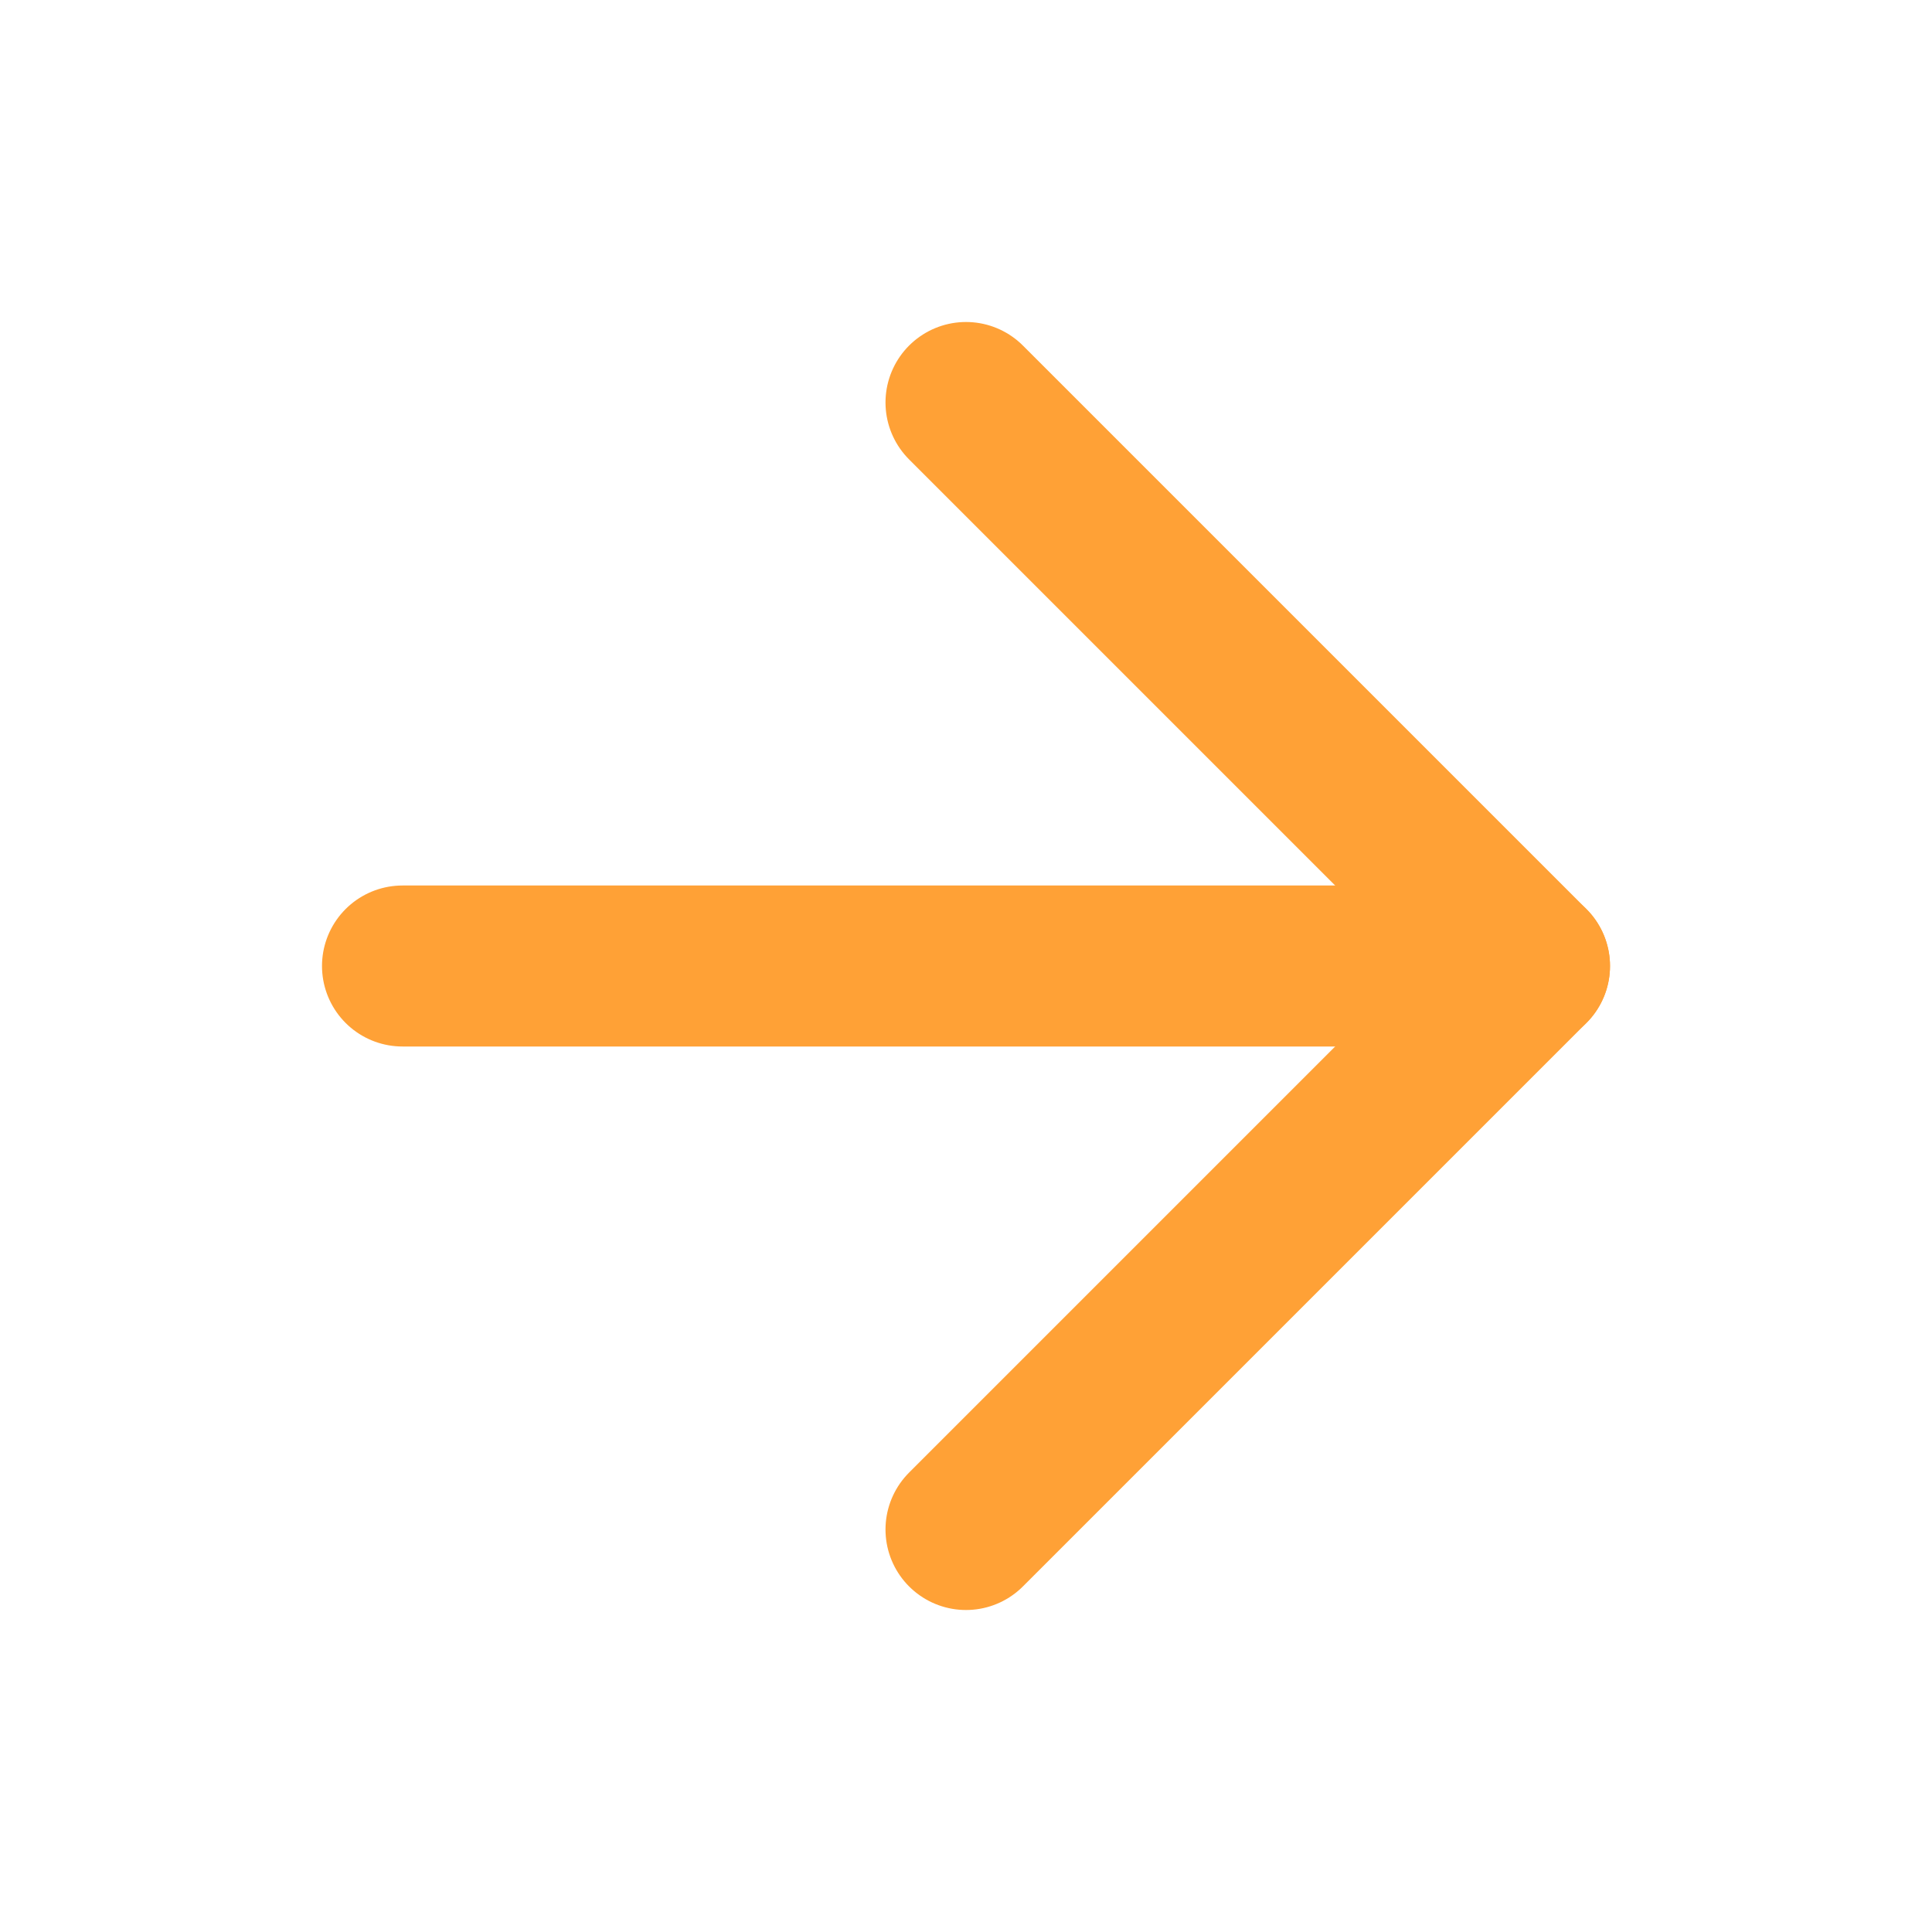
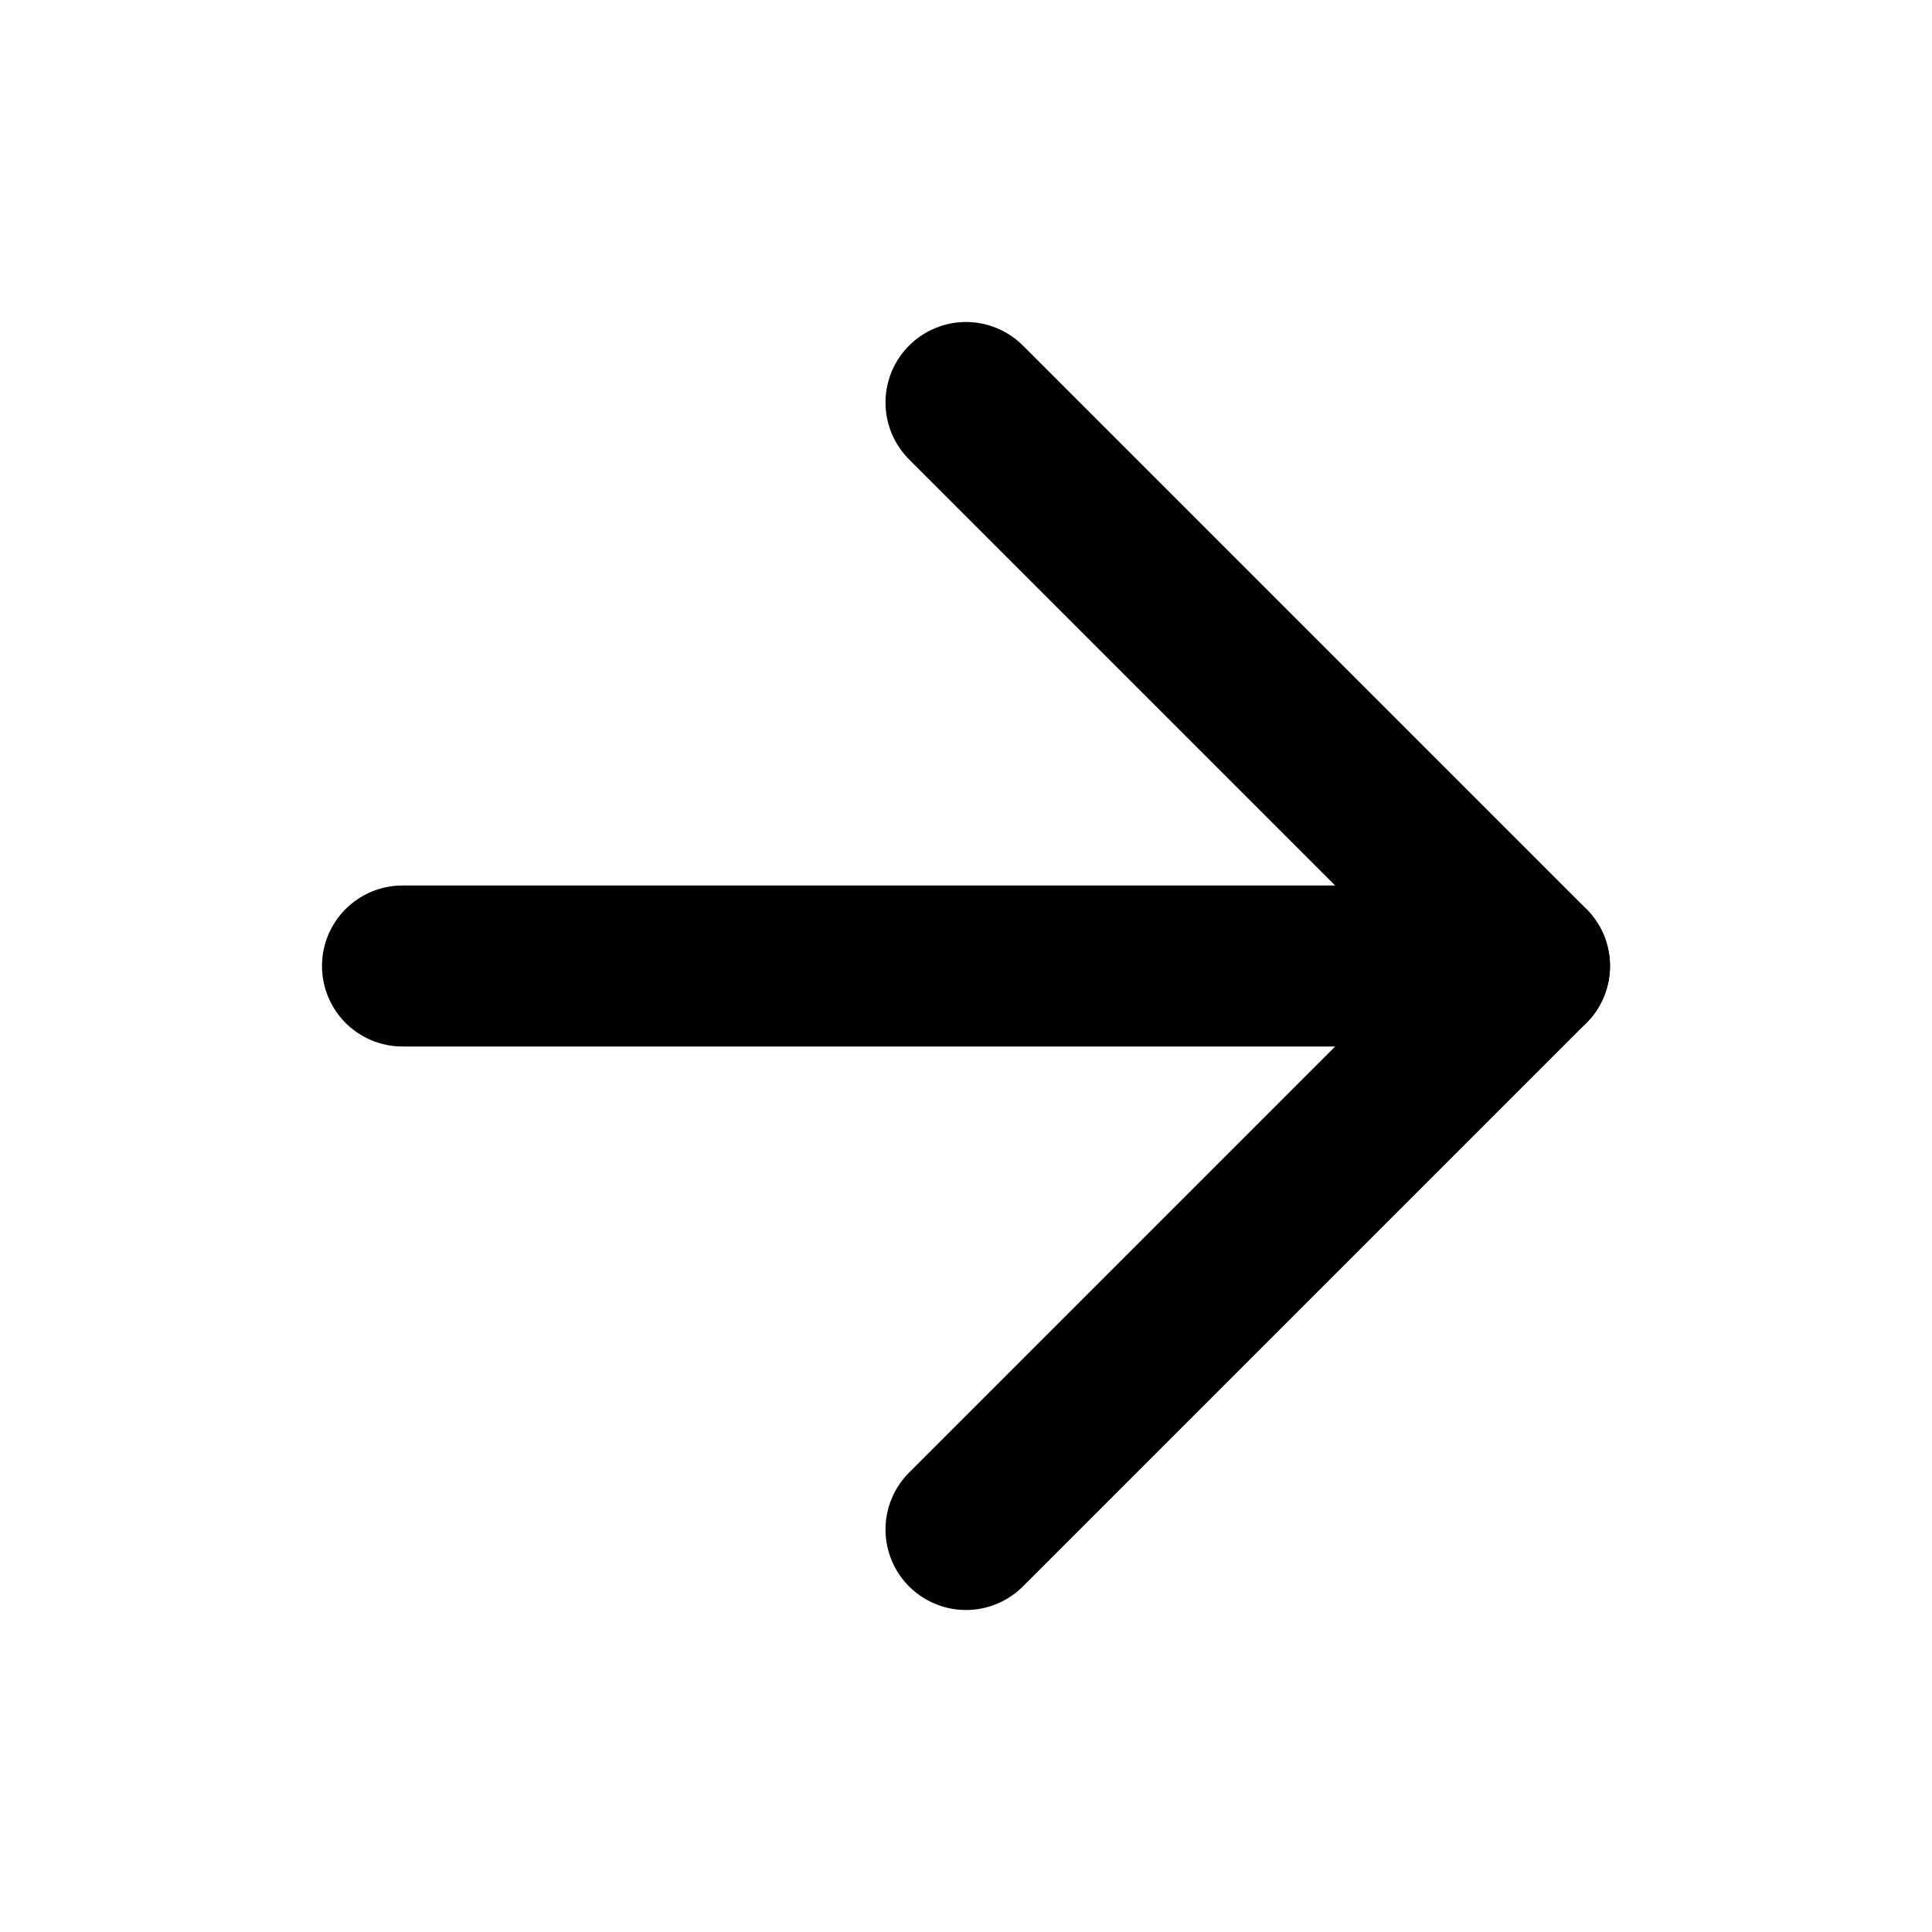
- <svg xmlns="http://www.w3.org/2000/svg" width="20" height="20" viewBox="0 0 24 24" fill="none" stroke="#ffa136" stroke-width="2" stroke-linecap="round" stroke-linejoin="round">
+ <svg xmlns="http://www.w3.org/2000/svg" width="20" height="20" viewBox="0 0 24 24" fill="none" stroke="currentColor" stroke-width="2" stroke-linecap="round" stroke-linejoin="round">
  <line x1="5" y1="12" x2="19" y2="12" />
  <polyline points="12 5 19 12 12 19" />
</svg>
